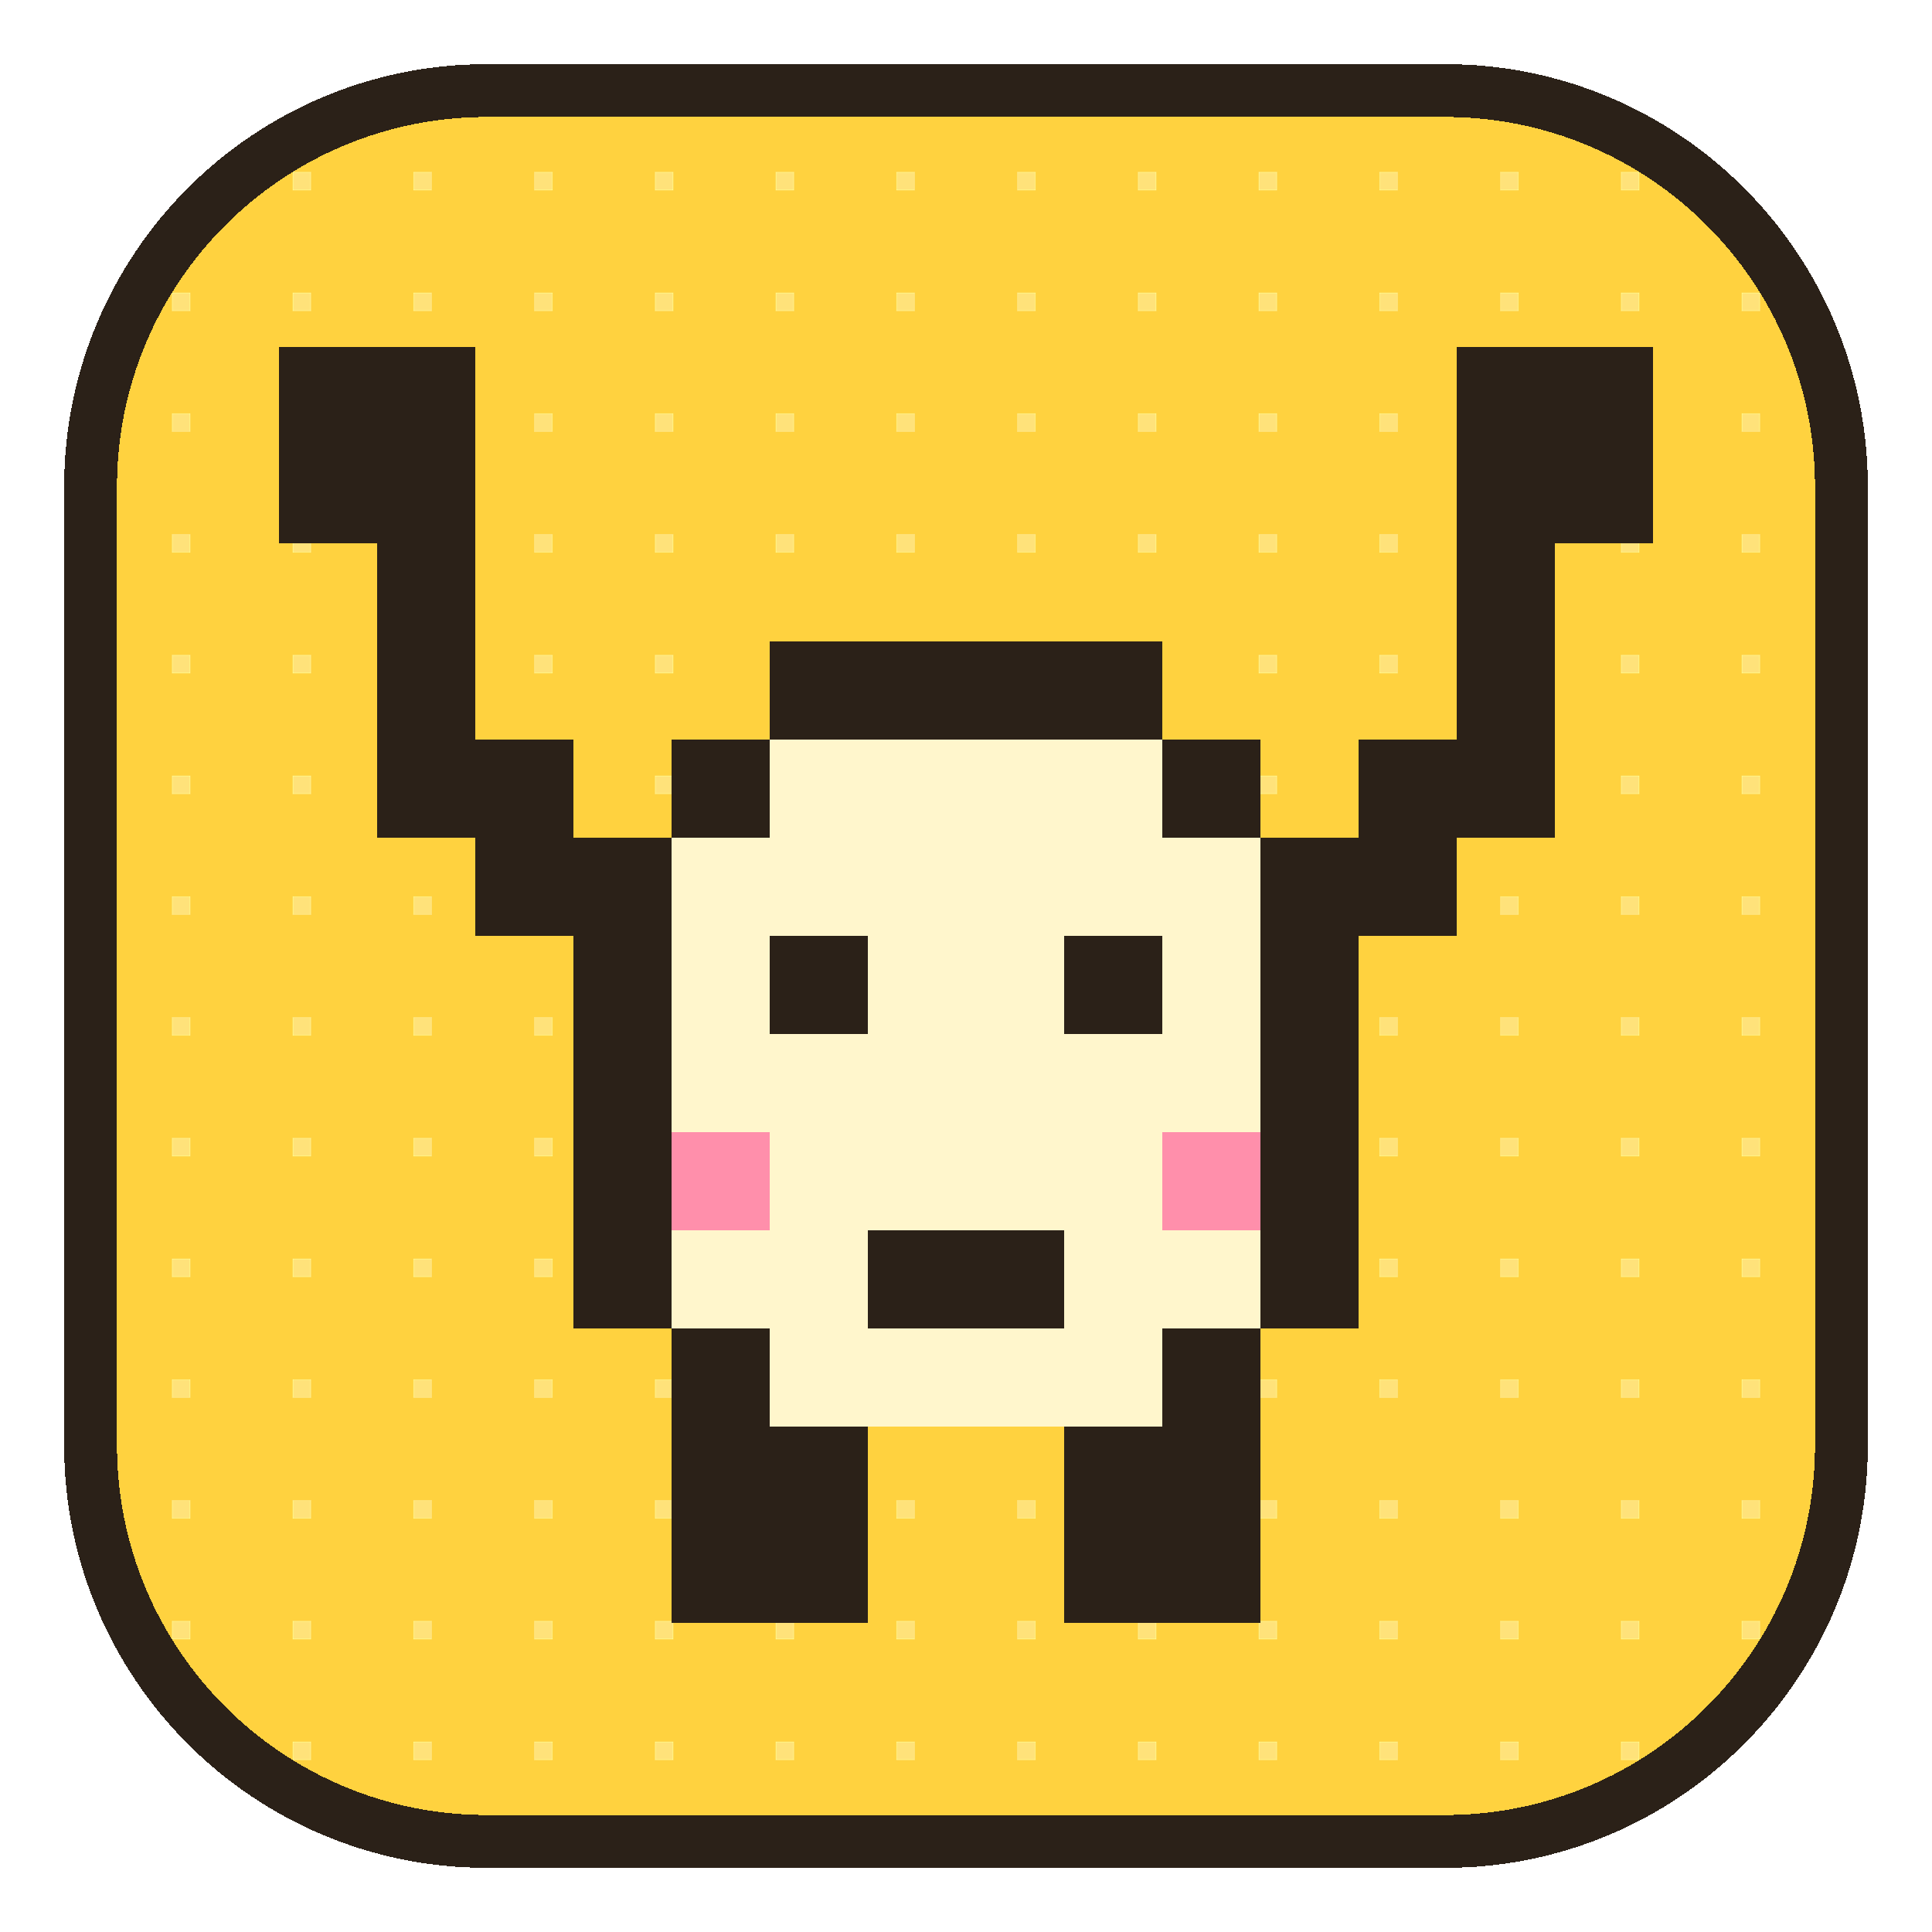
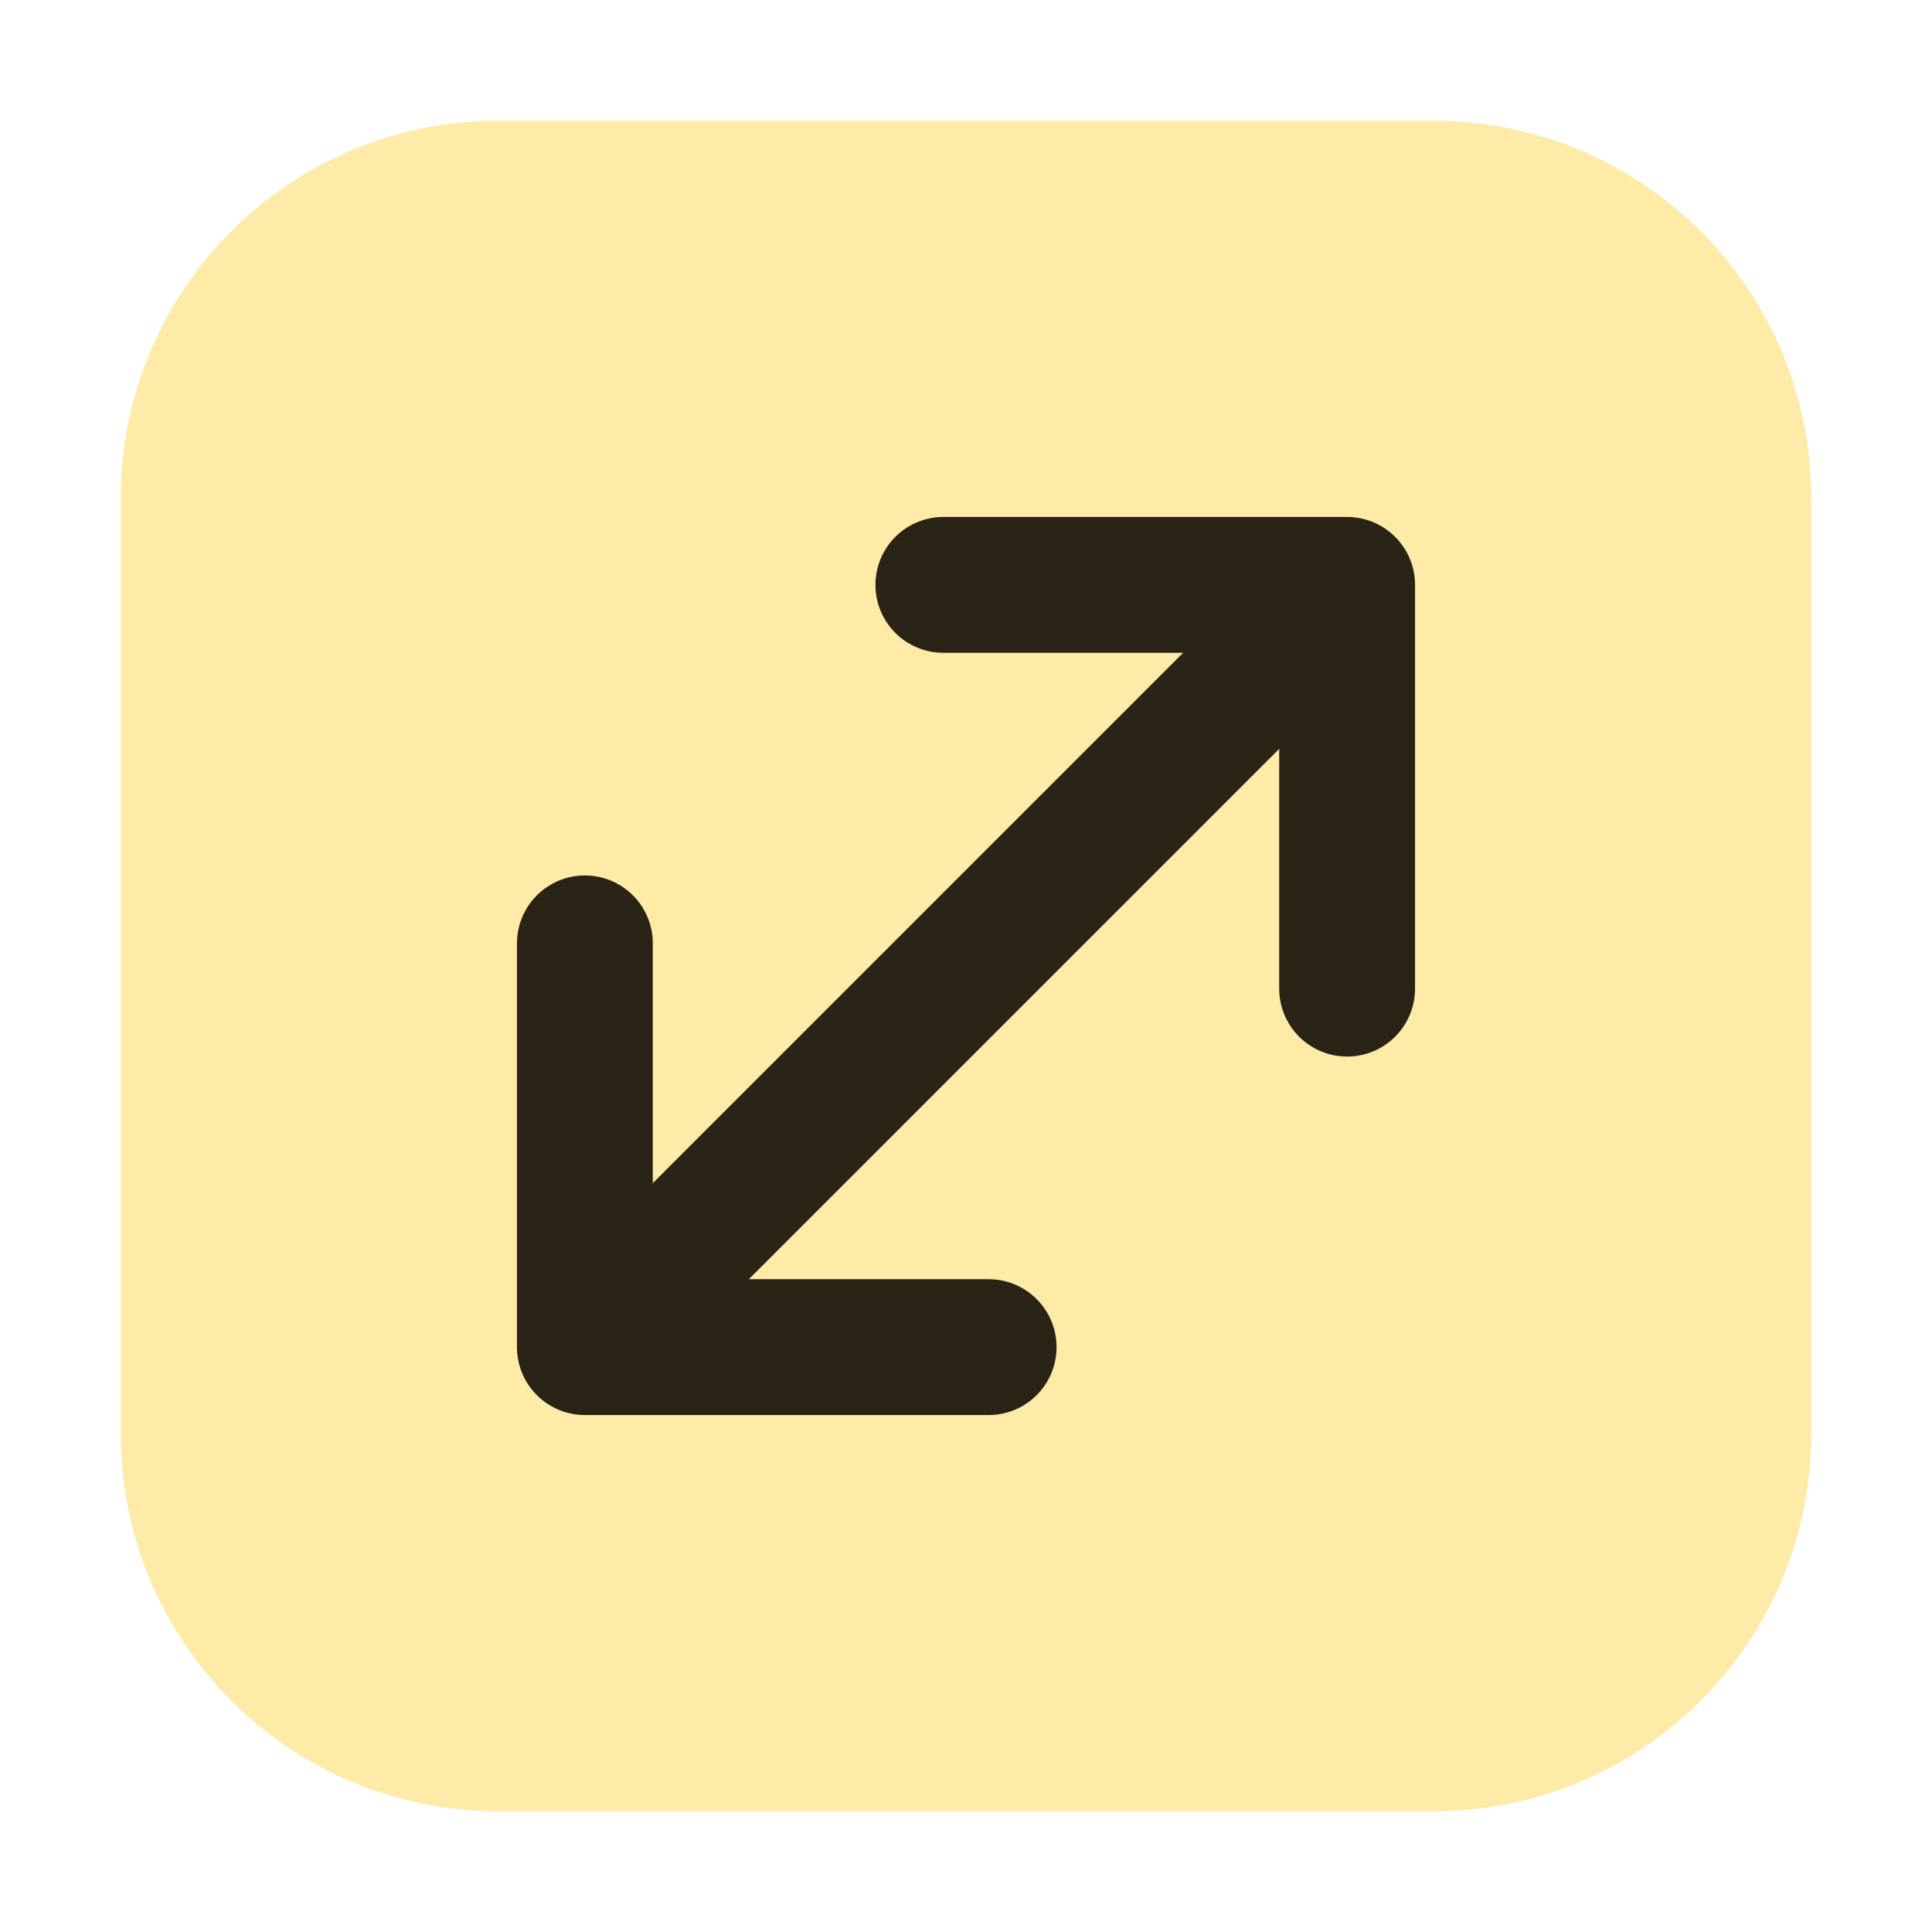
- <svg xmlns="http://www.w3.org/2000/svg" viewBox="0 0 1024 1024" shape-rendering="crispEdges">
-   <defs>
-     <clipPath id="t">
-       <rect x="48" y="48" width="928" height="928" rx="210" />
-     </clipPath>
-     <pattern id="d" width="64" height="64" patternUnits="userSpaceOnUse">
-       <rect x="27" y="27" width="10" height="10" fill="#ffe27a" />
-     </pattern>
-   </defs>
-   <rect x="48" y="48" width="928" height="928" rx="210" fill="#ffd23f" />
-   <rect x="48" y="48" width="928" height="928" rx="210" fill="url(#d)" clip-path="url(#t)" />
-   <rect x="48" y="48" width="928" height="928" rx="210" fill="none" stroke="#2b2118" stroke-width="28" />
-   <rect x="148" y="184" width="52" height="52" fill="#2b2118" />
-   <rect x="200" y="184" width="52" height="52" fill="#2b2118" />
-   <rect x="772" y="184" width="52" height="52" fill="#2b2118" />
-   <rect x="824" y="184" width="52" height="52" fill="#2b2118" />
-   <rect x="148" y="236" width="52" height="52" fill="#2b2118" />
-   <rect x="200" y="236" width="52" height="52" fill="#2b2118" />
-   <rect x="772" y="236" width="52" height="52" fill="#2b2118" />
-   <rect x="824" y="236" width="52" height="52" fill="#2b2118" />
-   <rect x="200" y="288" width="52" height="52" fill="#2b2118" />
-   <rect x="772" y="288" width="52" height="52" fill="#2b2118" />
-   <rect x="200" y="340" width="52" height="52" fill="#2b2118" />
-   <rect x="408" y="340" width="52" height="52" fill="#2b2118" />
-   <rect x="460" y="340" width="52" height="52" fill="#2b2118" />
-   <rect x="512" y="340" width="52" height="52" fill="#2b2118" />
-   <rect x="564" y="340" width="52" height="52" fill="#2b2118" />
-   <rect x="772" y="340" width="52" height="52" fill="#2b2118" />
-   <rect x="200" y="392" width="52" height="52" fill="#2b2118" />
-   <rect x="252" y="392" width="52" height="52" fill="#2b2118" />
-   <rect x="356" y="392" width="52" height="52" fill="#2b2118" />
-   <rect x="408" y="392" width="52" height="52" fill="#fff6cc" />
-   <rect x="460" y="392" width="52" height="52" fill="#fff6cc" />
-   <rect x="512" y="392" width="52" height="52" fill="#fff6cc" />
-   <rect x="564" y="392" width="52" height="52" fill="#fff6cc" />
-   <rect x="616" y="392" width="52" height="52" fill="#2b2118" />
-   <rect x="720" y="392" width="52" height="52" fill="#2b2118" />
-   <rect x="772" y="392" width="52" height="52" fill="#2b2118" />
-   <rect x="252" y="444" width="52" height="52" fill="#2b2118" />
-   <rect x="304" y="444" width="52" height="52" fill="#2b2118" />
-   <rect x="356" y="444" width="52" height="52" fill="#fff6cc" />
-   <rect x="408" y="444" width="52" height="52" fill="#fff6cc" />
-   <rect x="460" y="444" width="52" height="52" fill="#fff6cc" />
-   <rect x="512" y="444" width="52" height="52" fill="#fff6cc" />
-   <rect x="564" y="444" width="52" height="52" fill="#fff6cc" />
-   <rect x="616" y="444" width="52" height="52" fill="#fff6cc" />
-   <rect x="668" y="444" width="52" height="52" fill="#2b2118" />
-   <rect x="720" y="444" width="52" height="52" fill="#2b2118" />
-   <rect x="304" y="496" width="52" height="52" fill="#2b2118" />
-   <rect x="356" y="496" width="52" height="52" fill="#fff6cc" />
-   <rect x="408" y="496" width="52" height="52" fill="#2b2118" />
-   <rect x="460" y="496" width="52" height="52" fill="#fff6cc" />
-   <rect x="512" y="496" width="52" height="52" fill="#fff6cc" />
-   <rect x="564" y="496" width="52" height="52" fill="#2b2118" />
-   <rect x="616" y="496" width="52" height="52" fill="#fff6cc" />
-   <rect x="668" y="496" width="52" height="52" fill="#2b2118" />
-   <rect x="304" y="548" width="52" height="52" fill="#2b2118" />
-   <rect x="356" y="548" width="52" height="52" fill="#fff6cc" />
-   <rect x="408" y="548" width="52" height="52" fill="#fff6cc" />
-   <rect x="460" y="548" width="52" height="52" fill="#fff6cc" />
-   <rect x="512" y="548" width="52" height="52" fill="#fff6cc" />
-   <rect x="564" y="548" width="52" height="52" fill="#fff6cc" />
-   <rect x="616" y="548" width="52" height="52" fill="#fff6cc" />
-   <rect x="668" y="548" width="52" height="52" fill="#2b2118" />
-   <rect x="304" y="600" width="52" height="52" fill="#2b2118" />
-   <rect x="356" y="600" width="52" height="52" fill="#ff8fab" />
-   <rect x="408" y="600" width="52" height="52" fill="#fff6cc" />
-   <rect x="460" y="600" width="52" height="52" fill="#fff6cc" />
-   <rect x="512" y="600" width="52" height="52" fill="#fff6cc" />
-   <rect x="564" y="600" width="52" height="52" fill="#fff6cc" />
-   <rect x="616" y="600" width="52" height="52" fill="#ff8fab" />
-   <rect x="668" y="600" width="52" height="52" fill="#2b2118" />
-   <rect x="304" y="652" width="52" height="52" fill="#2b2118" />
-   <rect x="356" y="652" width="52" height="52" fill="#fff6cc" />
-   <rect x="408" y="652" width="52" height="52" fill="#fff6cc" />
-   <rect x="460" y="652" width="52" height="52" fill="#2b2118" />
-   <rect x="512" y="652" width="52" height="52" fill="#2b2118" />
-   <rect x="564" y="652" width="52" height="52" fill="#fff6cc" />
-   <rect x="616" y="652" width="52" height="52" fill="#fff6cc" />
-   <rect x="668" y="652" width="52" height="52" fill="#2b2118" />
-   <rect x="356" y="704" width="52" height="52" fill="#2b2118" />
-   <rect x="408" y="704" width="52" height="52" fill="#fff6cc" />
-   <rect x="460" y="704" width="52" height="52" fill="#fff6cc" />
-   <rect x="512" y="704" width="52" height="52" fill="#fff6cc" />
-   <rect x="564" y="704" width="52" height="52" fill="#fff6cc" />
-   <rect x="616" y="704" width="52" height="52" fill="#2b2118" />
-   <rect x="356" y="756" width="52" height="52" fill="#2b2118" />
-   <rect x="408" y="756" width="52" height="52" fill="#2b2118" />
-   <rect x="564" y="756" width="52" height="52" fill="#2b2118" />
-   <rect x="616" y="756" width="52" height="52" fill="#2b2118" />
-   <rect x="356" y="808" width="52" height="52" fill="#2b2118" />
-   <rect x="408" y="808" width="52" height="52" fill="#2b2118" />
-   <rect x="564" y="808" width="52" height="52" fill="#2b2118" />
-   <rect x="616" y="808" width="52" height="52" fill="#2b2118" />
+ <svg xmlns="http://www.w3.org/2000/svg" viewBox="0 0 1024 1024">
+   <rect x="64" y="64" width="896" height="896" rx="200" fill="#ffeba8" />
+   <g fill="none" stroke="#2a2417" stroke-width="72" stroke-linecap="round" stroke-linejoin="round">
+     <path d="M330 694 L694 330" />
+     <path d="M500 310 H714 V524" />
+     <path d="M310 500 V714 H524" />
+   </g>
</svg>
